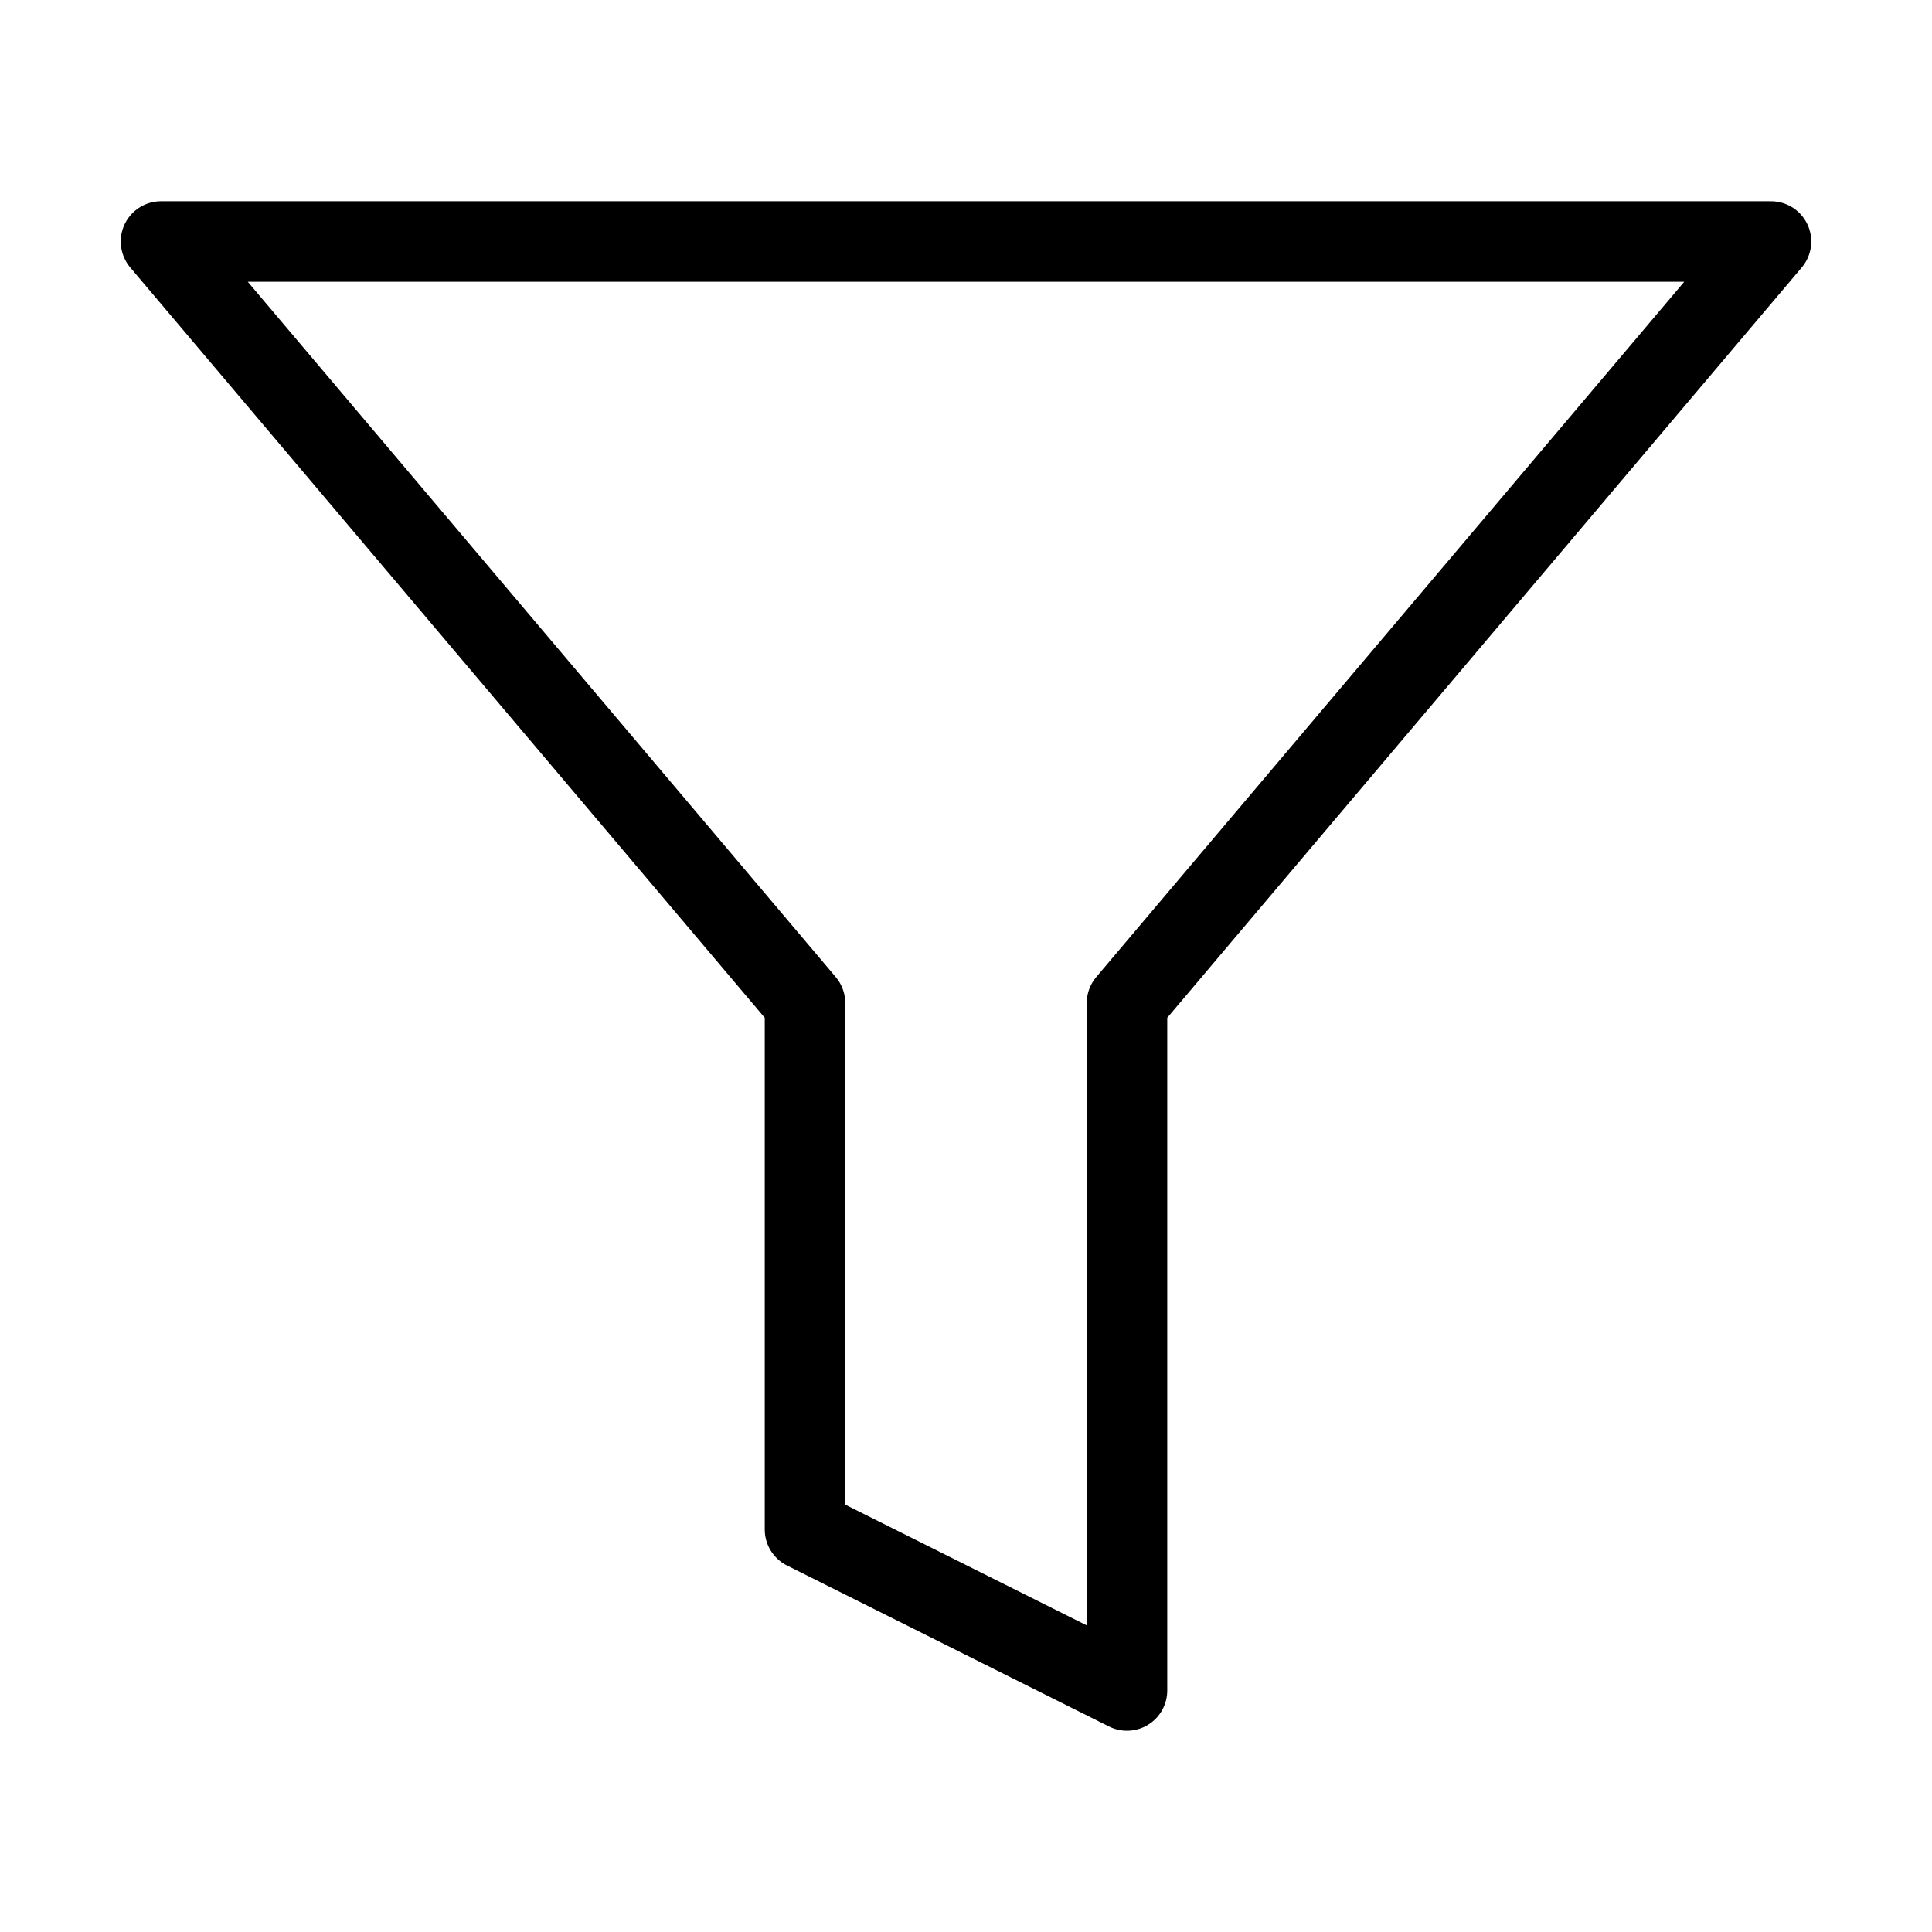
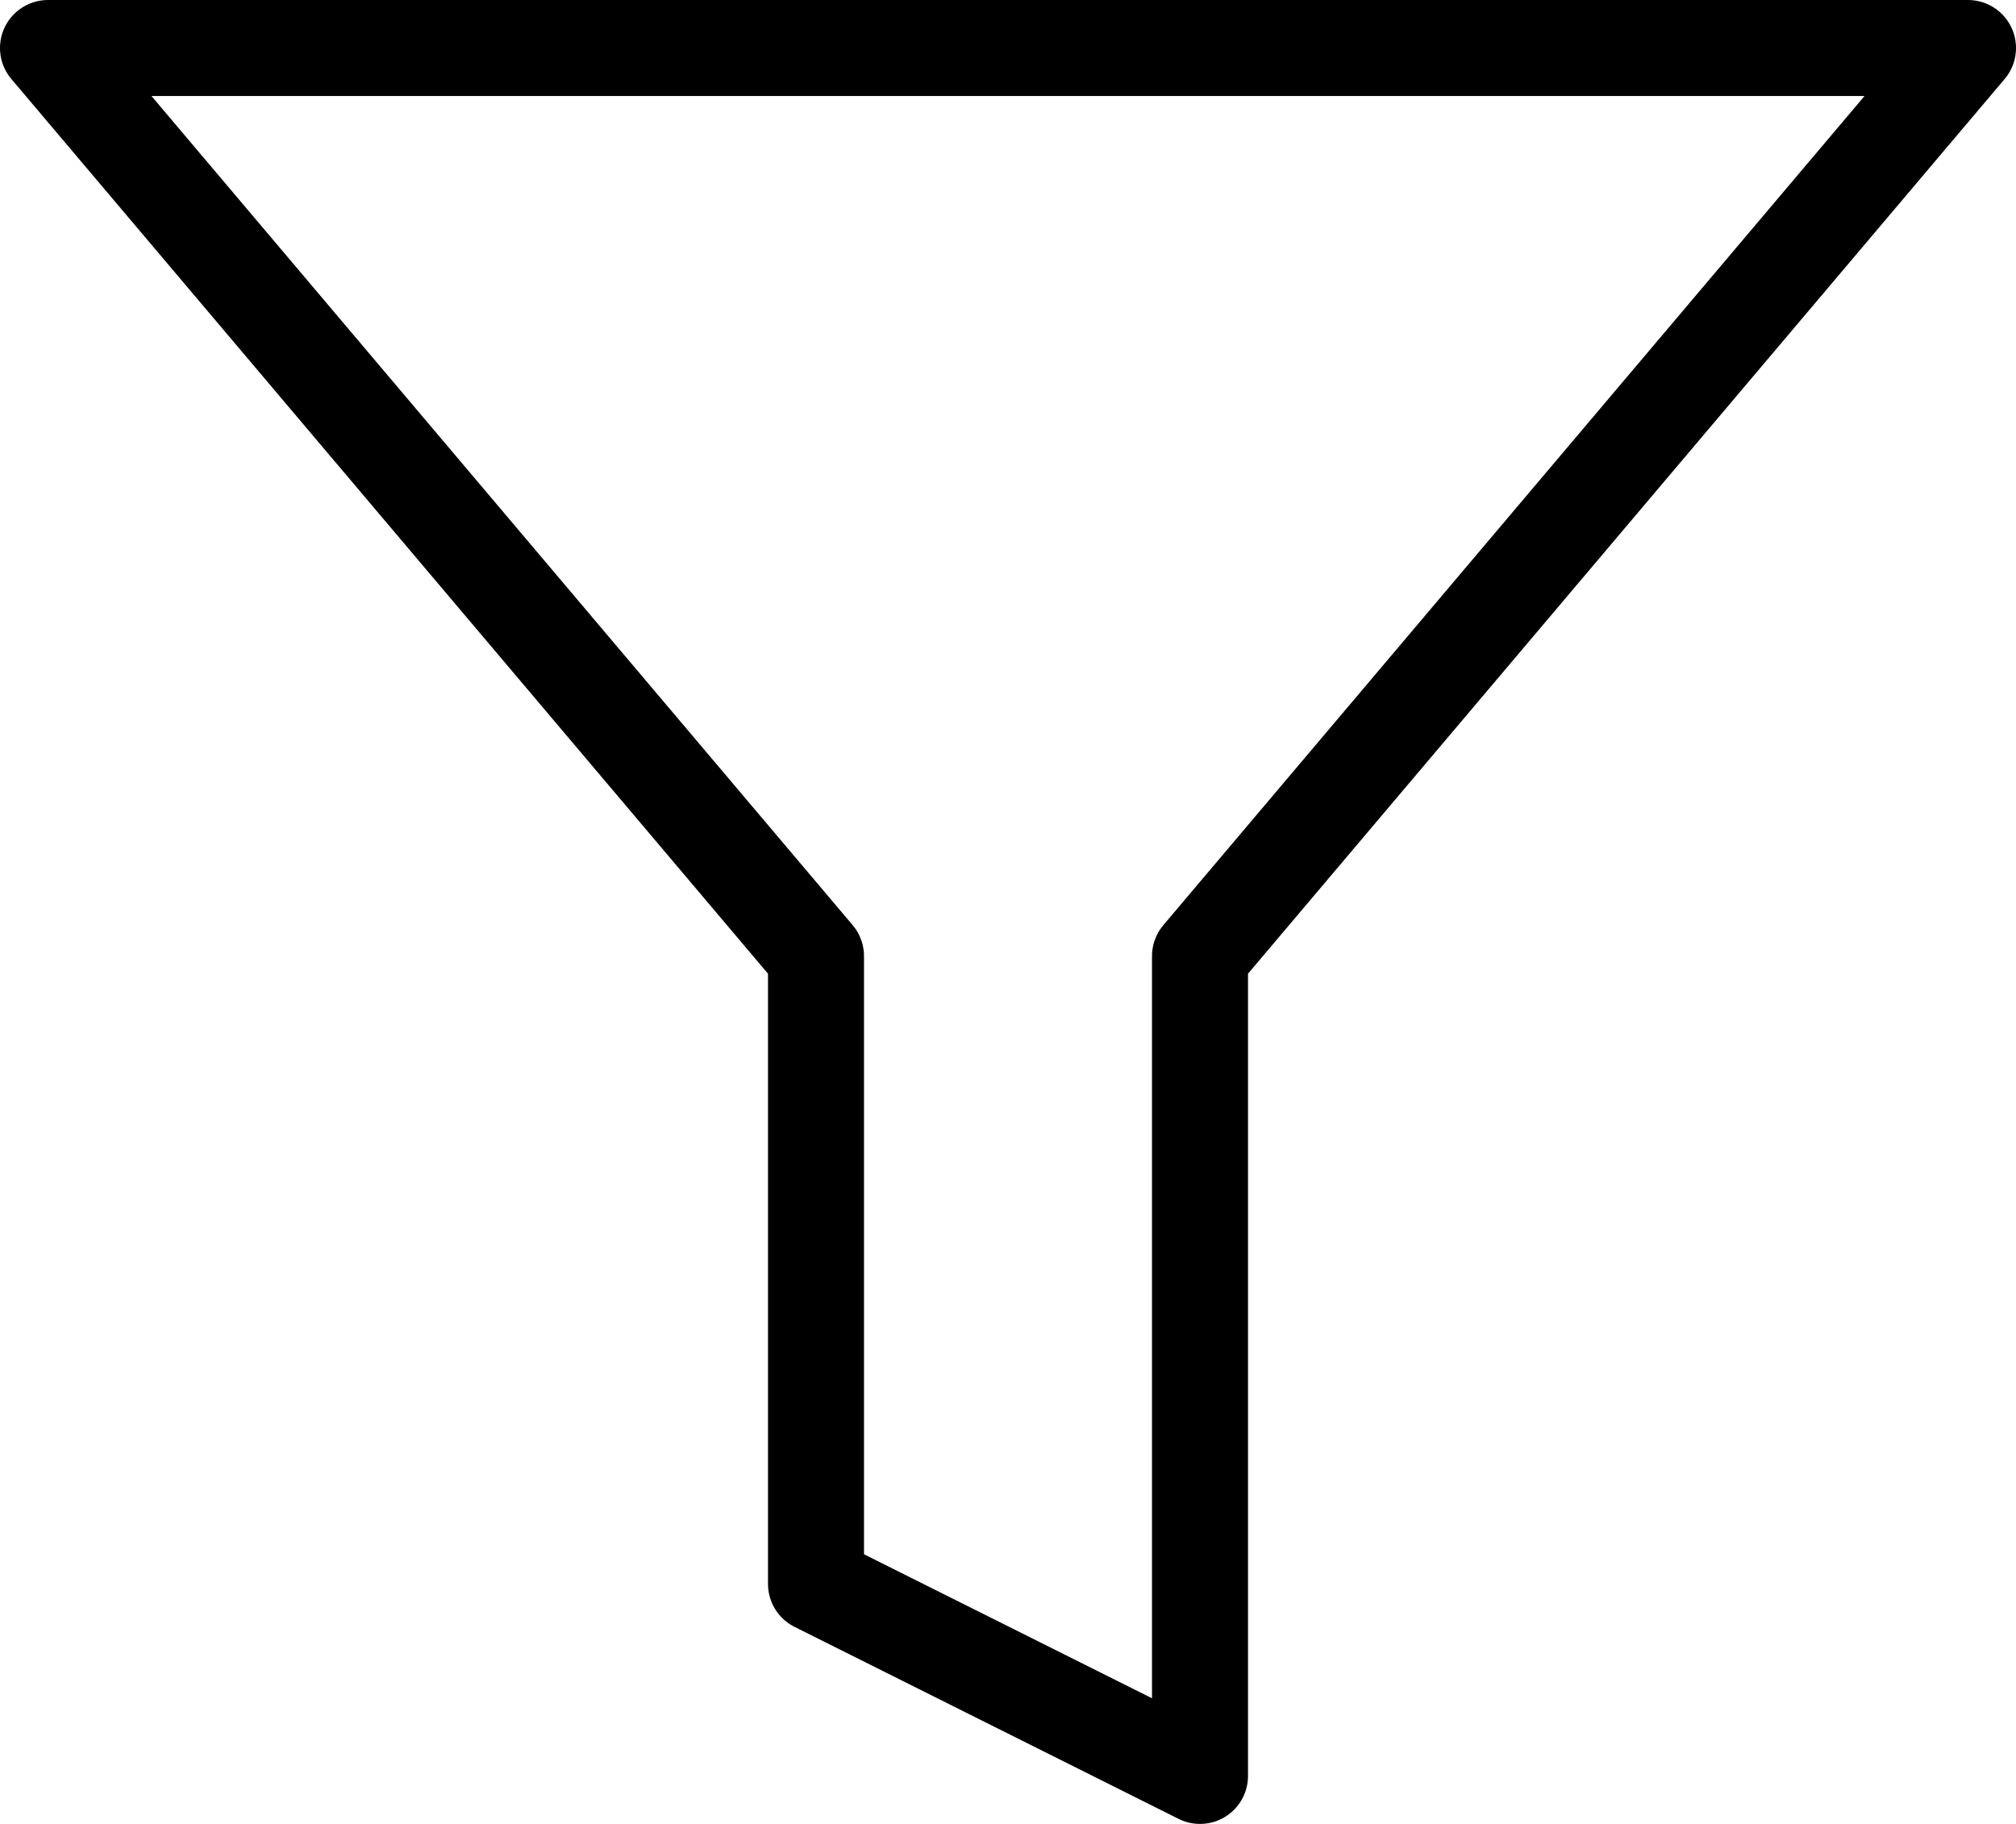
- <svg xmlns="http://www.w3.org/2000/svg" width="24" height="24" fill="none" stroke="currentColor" stroke-linecap="round" stroke-linejoin="round" class="rx-icons rxicons-filter">
-   <path d="M22 3H2l8 9.46V19l4 2v-8.54z" />
+ <svg xmlns="http://www.w3.org/2000/svg" width="21" height="19" fill="none" stroke="currentColor" stroke-linecap="round" stroke-linejoin="round" class="rx-icons rxicons-filter">
+   <path d="M20.5.5H.5l8 9.46v6.54l4 2V9.96Z" />
</svg>
